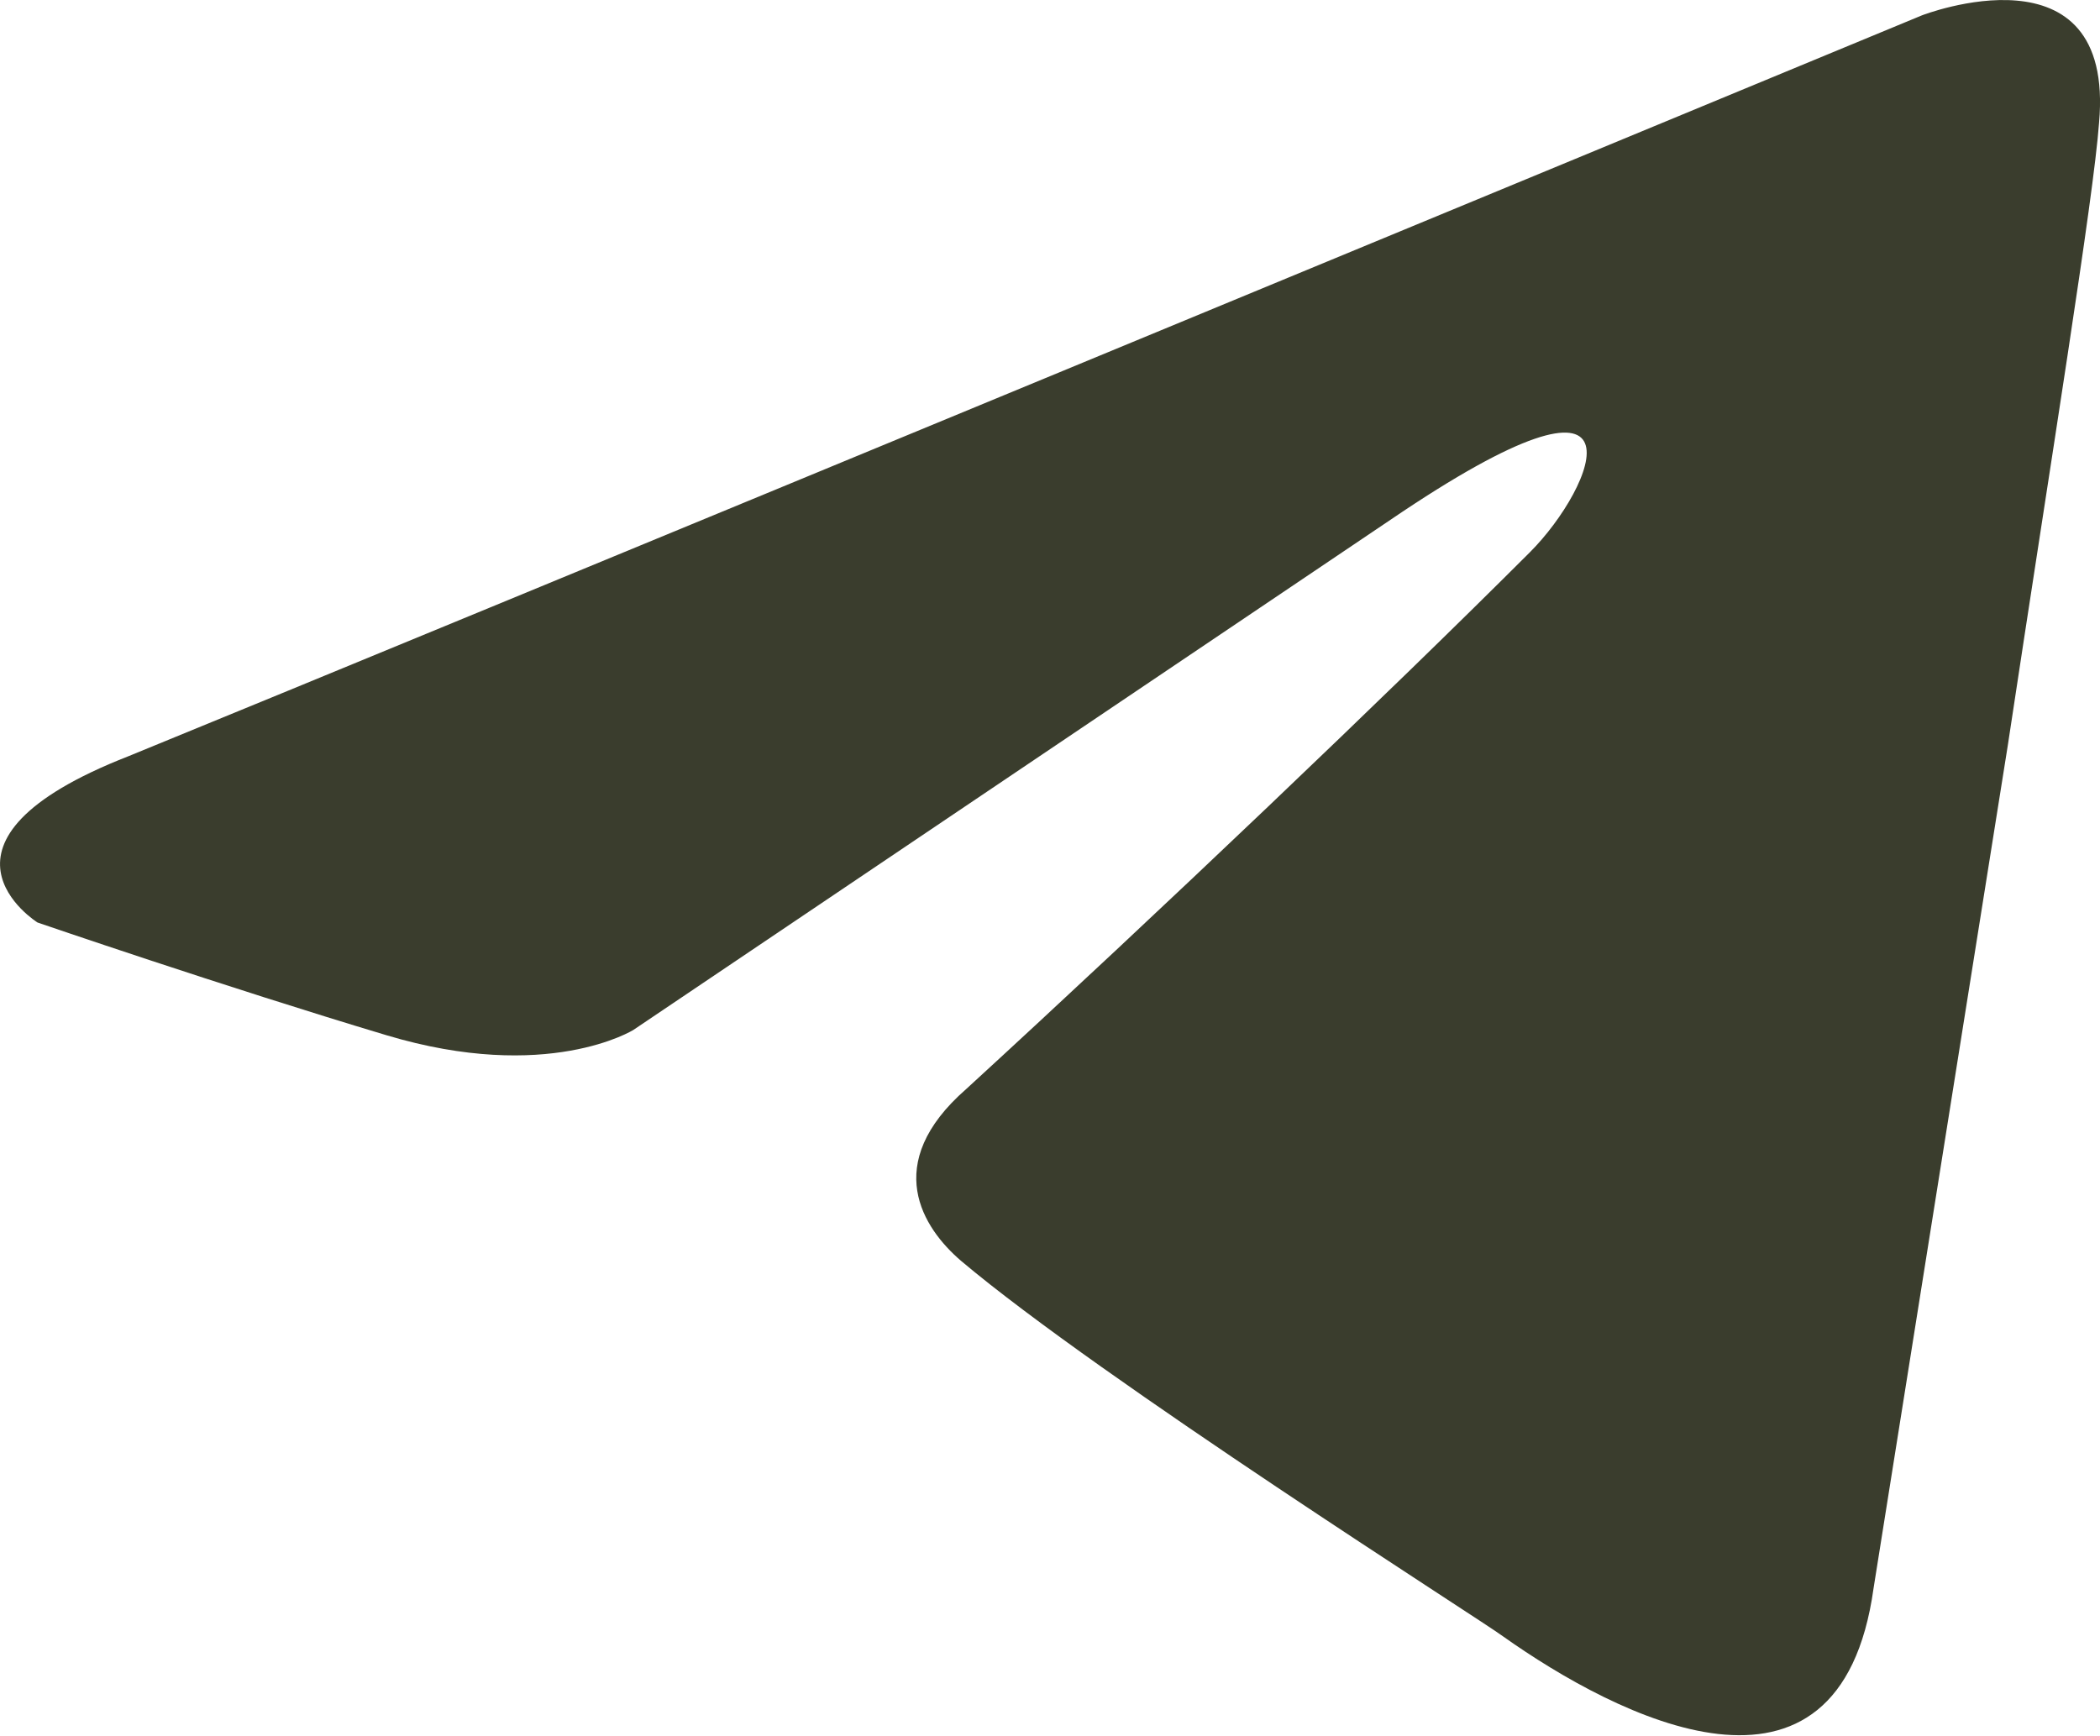
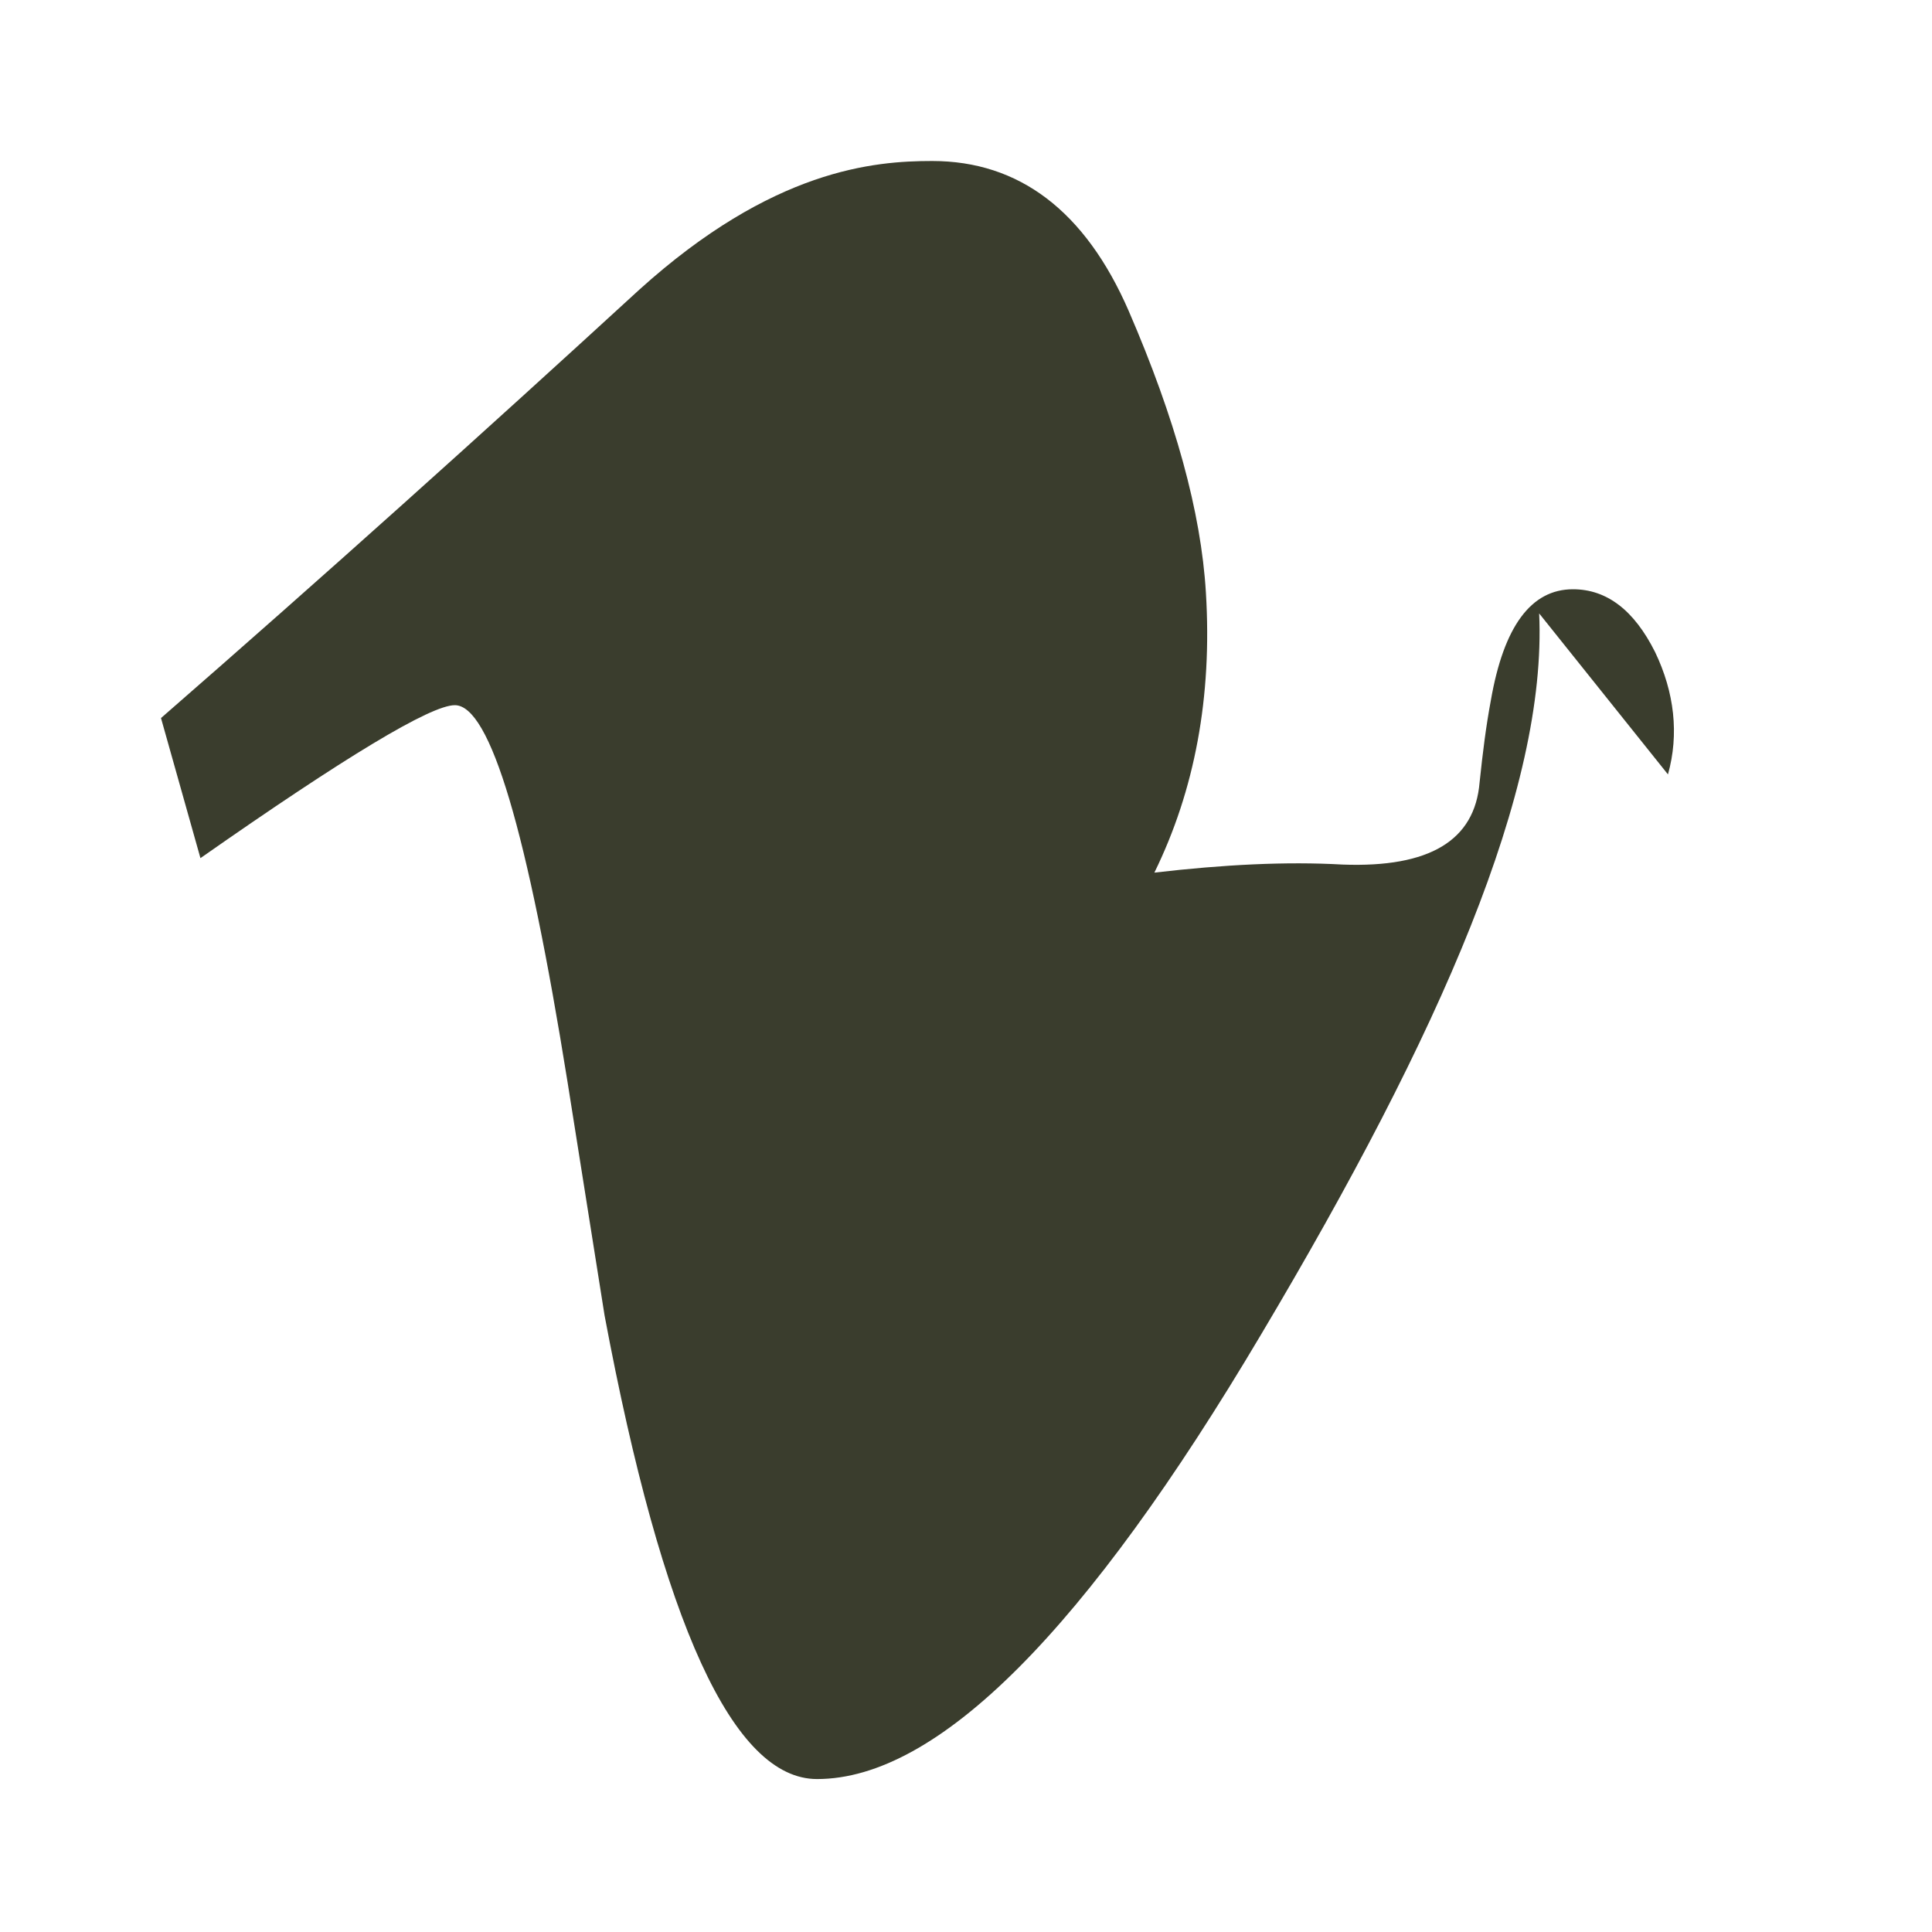
- <svg xmlns="http://www.w3.org/2000/svg" preserveAspectRatio="none" overflow="visible" style="display: block;" width="15.832" height="13.084" viewBox="0 0 15.832 13.084" fill="none">
-   <g id="Group">
-     <path id="Vector" d="M14.489 0.116C12.401 0.981 3.445 4.69 0.971 5.701C-0.689 6.349 0.283 6.956 0.283 6.956C0.283 6.956 1.699 7.442 2.914 7.806C4.128 8.17 4.775 7.766 4.775 7.766L10.482 3.92C12.506 2.544 12.021 3.677 11.535 4.163C10.482 5.216 8.742 6.875 7.285 8.211C6.637 8.777 6.961 9.263 7.244 9.506C8.297 10.396 11.171 12.218 11.332 12.339C12.187 12.945 13.869 13.816 14.125 11.975L15.137 5.62C15.461 3.475 15.784 1.492 15.825 0.925C15.947 -0.451 14.489 0.116 14.489 0.116Z" fill="#3A3D2D" />
-   </g>
+ <svg xmlns="http://www.w3.org/2000/svg" viewBox="0 0 24 24" fill="none">
+   <path fill="#3A3D2D" d="M19.12 7.62c.1 2.18-1.22 5.2-3.45 8.95-2.18 3.68-4.02 5.53-5.52 5.53-1.04 0-1.92-1.92-2.64-5.76l-.46-2.9c-.5-3.12-.96-4.68-1.4-4.68-.3 0-1.36.64-3.16 1.9L2 8.92c2.02-1.76 4-3.54 5.94-5.32C9.6 2.1 10.86 2 11.58 2c1.08 0 1.9.62 2.44 1.86.58 1.34.9 2.5.96 3.5.08 1.3-.14 2.46-.64 3.48.86-.1 1.64-.14 2.34-.1 1.08.04 1.64-.3 1.7-1.02.04-.38.08-.7.14-1.02.16-.92.5-1.38 1.02-1.38.42 0 .76.26 1.02.78.24.5.3 1.02.16 1.52Z" />
</svg>
